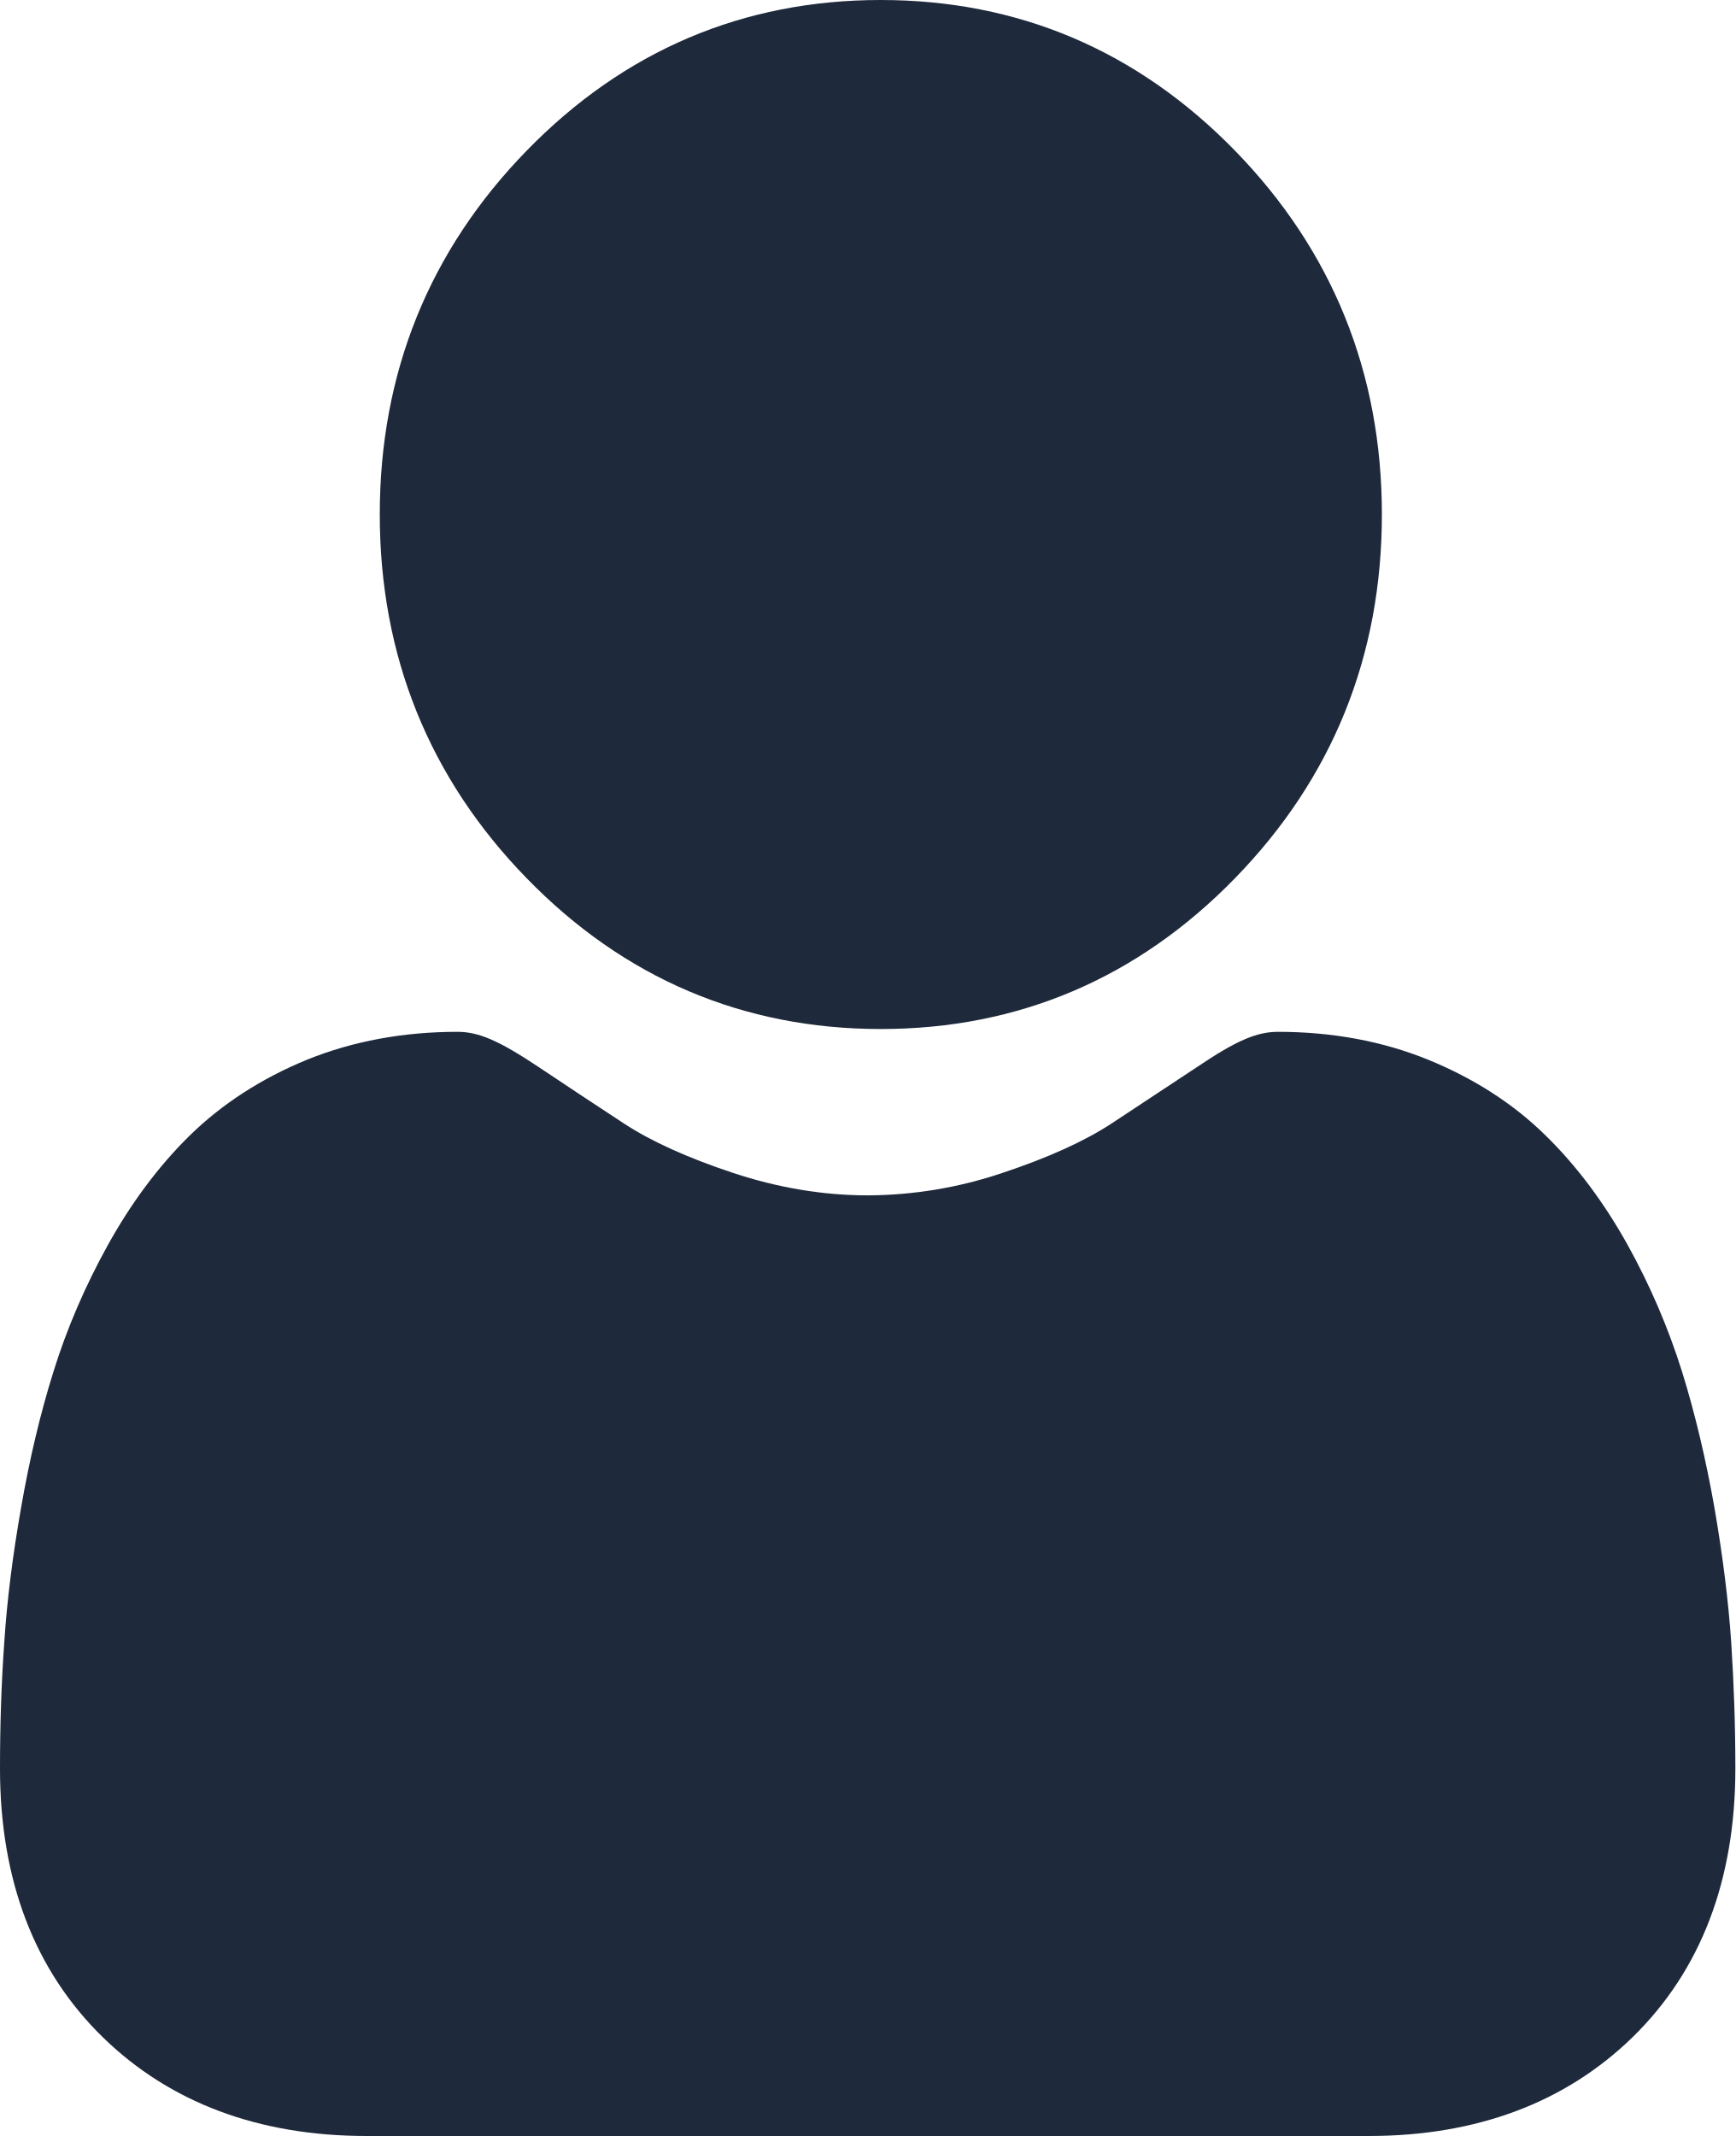
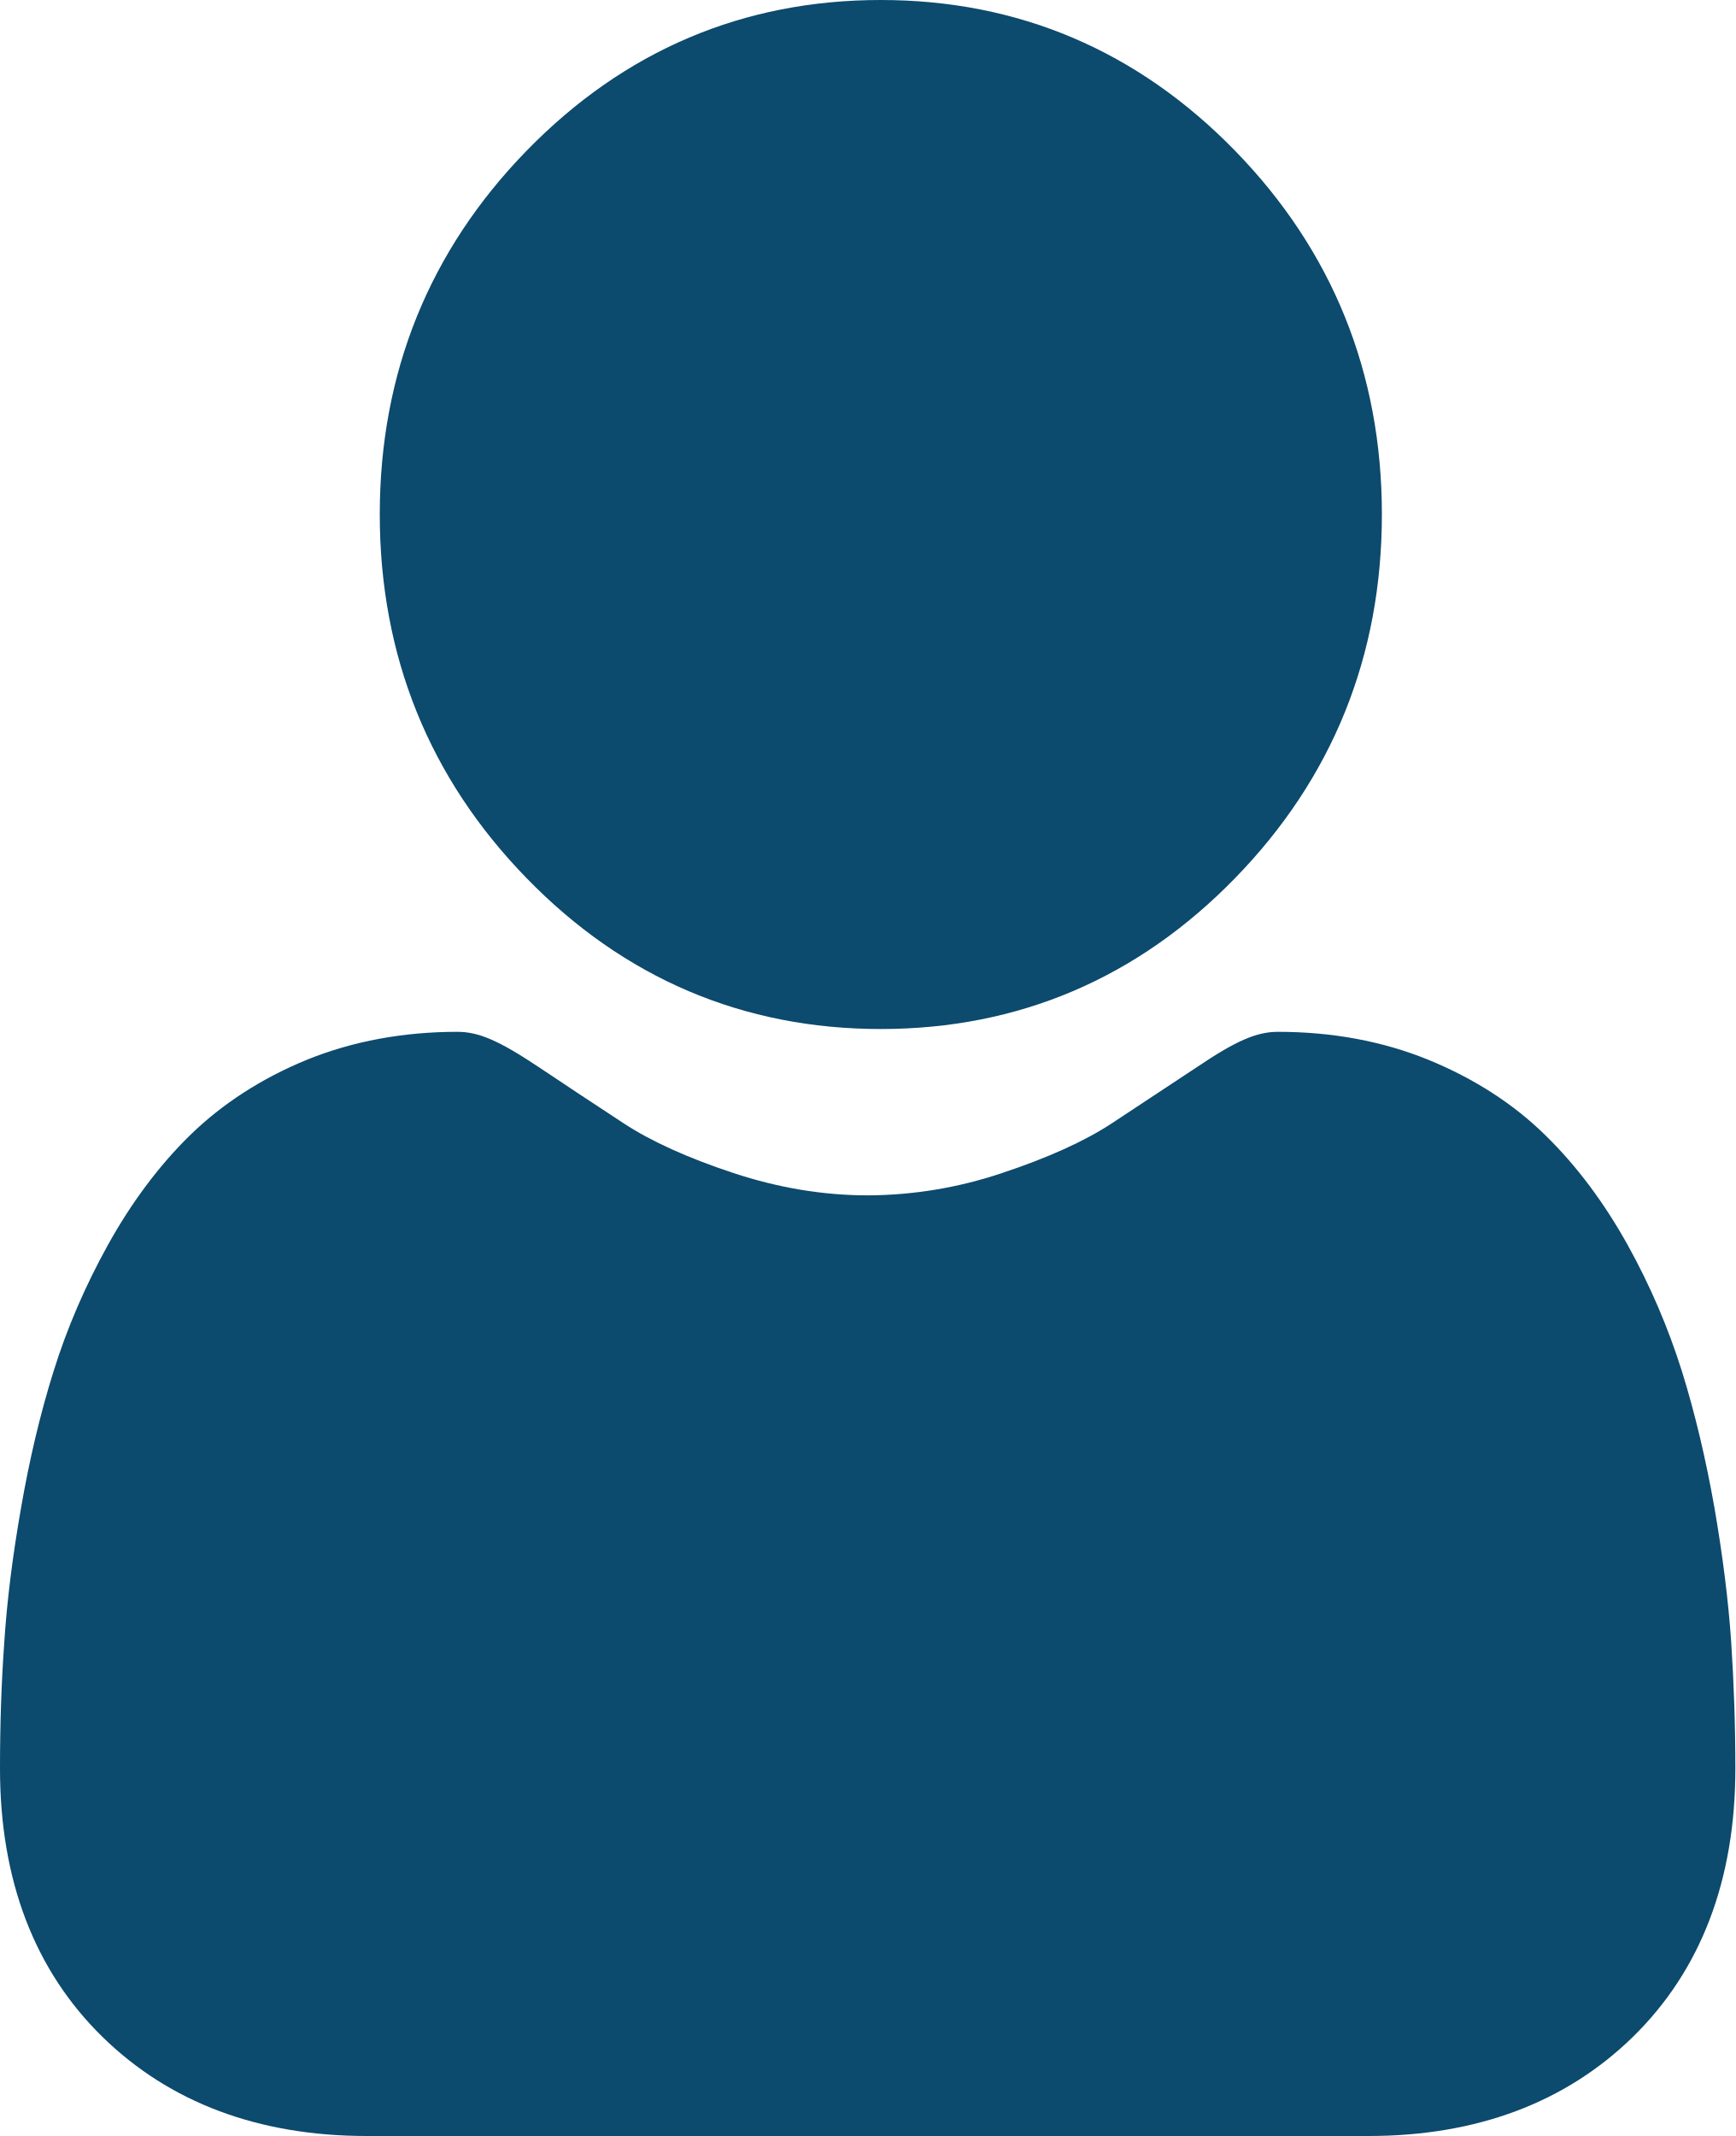
<svg xmlns="http://www.w3.org/2000/svg" width="13" height="16">
-   <path fill="#1e293b" d="M9.573 7.729c.406 0 .784.07 1.126.209.342.14.639.33.881.569.232.227.438.503.614.82a5.1 5.1 0 01.407.949c.097.312.178.654.242 1.016.062.359.105.699.126 1.011.02.307.031.624.031.945 0 .836-.259 1.512-.768 2.01-.504.492-1.17.742-1.98.742H2.748c-.81 0-1.477-.25-1.98-.742C.259 14.76 0 14.084 0 13.248c0-.322.01-.64.032-.945.02-.312.063-.652.126-1.01.063-.363.144-.705.242-1.017.1-.323.238-.643.407-.948.176-.318.382-.594.613-.821.243-.238.54-.43.882-.57.342-.138.72-.208 1.125-.208.16 0 .313.067.61.265.183.123.397.264.636.421.204.134.48.259.822.372.333.11.671.167 1.005.167a3.19 3.19 0 001.006-.167c.341-.113.618-.238.822-.372l.636-.42c.296-.2.45-.266.61-.266zM6.598 0C7.63 0 8.522.38 9.252 1.129s1.1 1.666 1.1 2.724c0 1.06-.37 1.976-1.1 2.725-.73.75-1.623 1.13-2.654 1.13-1.03 0-1.924-.38-2.653-1.13-.73-.749-1.1-1.666-1.1-2.725 0-1.058.37-1.975 1.1-2.724C4.675.379 5.567 0 6.598 0z" />
+   <path fill="#0c4a6e" d="M9.573 7.729c.406 0 .784.07 1.126.209.342.14.639.33.881.569.232.227.438.503.614.82a5.1 5.1 0 01.407.949c.097.312.178.654.242 1.016.062.359.105.699.126 1.011.02.307.031.624.031.945 0 .836-.259 1.512-.768 2.01-.504.492-1.17.742-1.98.742H2.748c-.81 0-1.477-.25-1.98-.742C.259 14.76 0 14.084 0 13.248c0-.322.01-.64.032-.945.02-.312.063-.652.126-1.01.063-.363.144-.705.242-1.017.1-.323.238-.643.407-.948.176-.318.382-.594.613-.821.243-.238.54-.43.882-.57.342-.138.72-.208 1.125-.208.16 0 .313.067.61.265.183.123.397.264.636.421.204.134.48.259.822.372.333.11.671.167 1.005.167a3.19 3.19 0 001.006-.167c.341-.113.618-.238.822-.372l.636-.42c.296-.2.45-.266.61-.266zM6.598 0C7.63 0 8.522.38 9.252 1.129s1.1 1.666 1.1 2.724c0 1.06-.37 1.976-1.1 2.725-.73.75-1.623 1.13-2.654 1.13-1.03 0-1.924-.38-2.653-1.13-.73-.749-1.1-1.666-1.1-2.725 0-1.058.37-1.975 1.1-2.724C4.675.379 5.567 0 6.598 0z" />
</svg>
